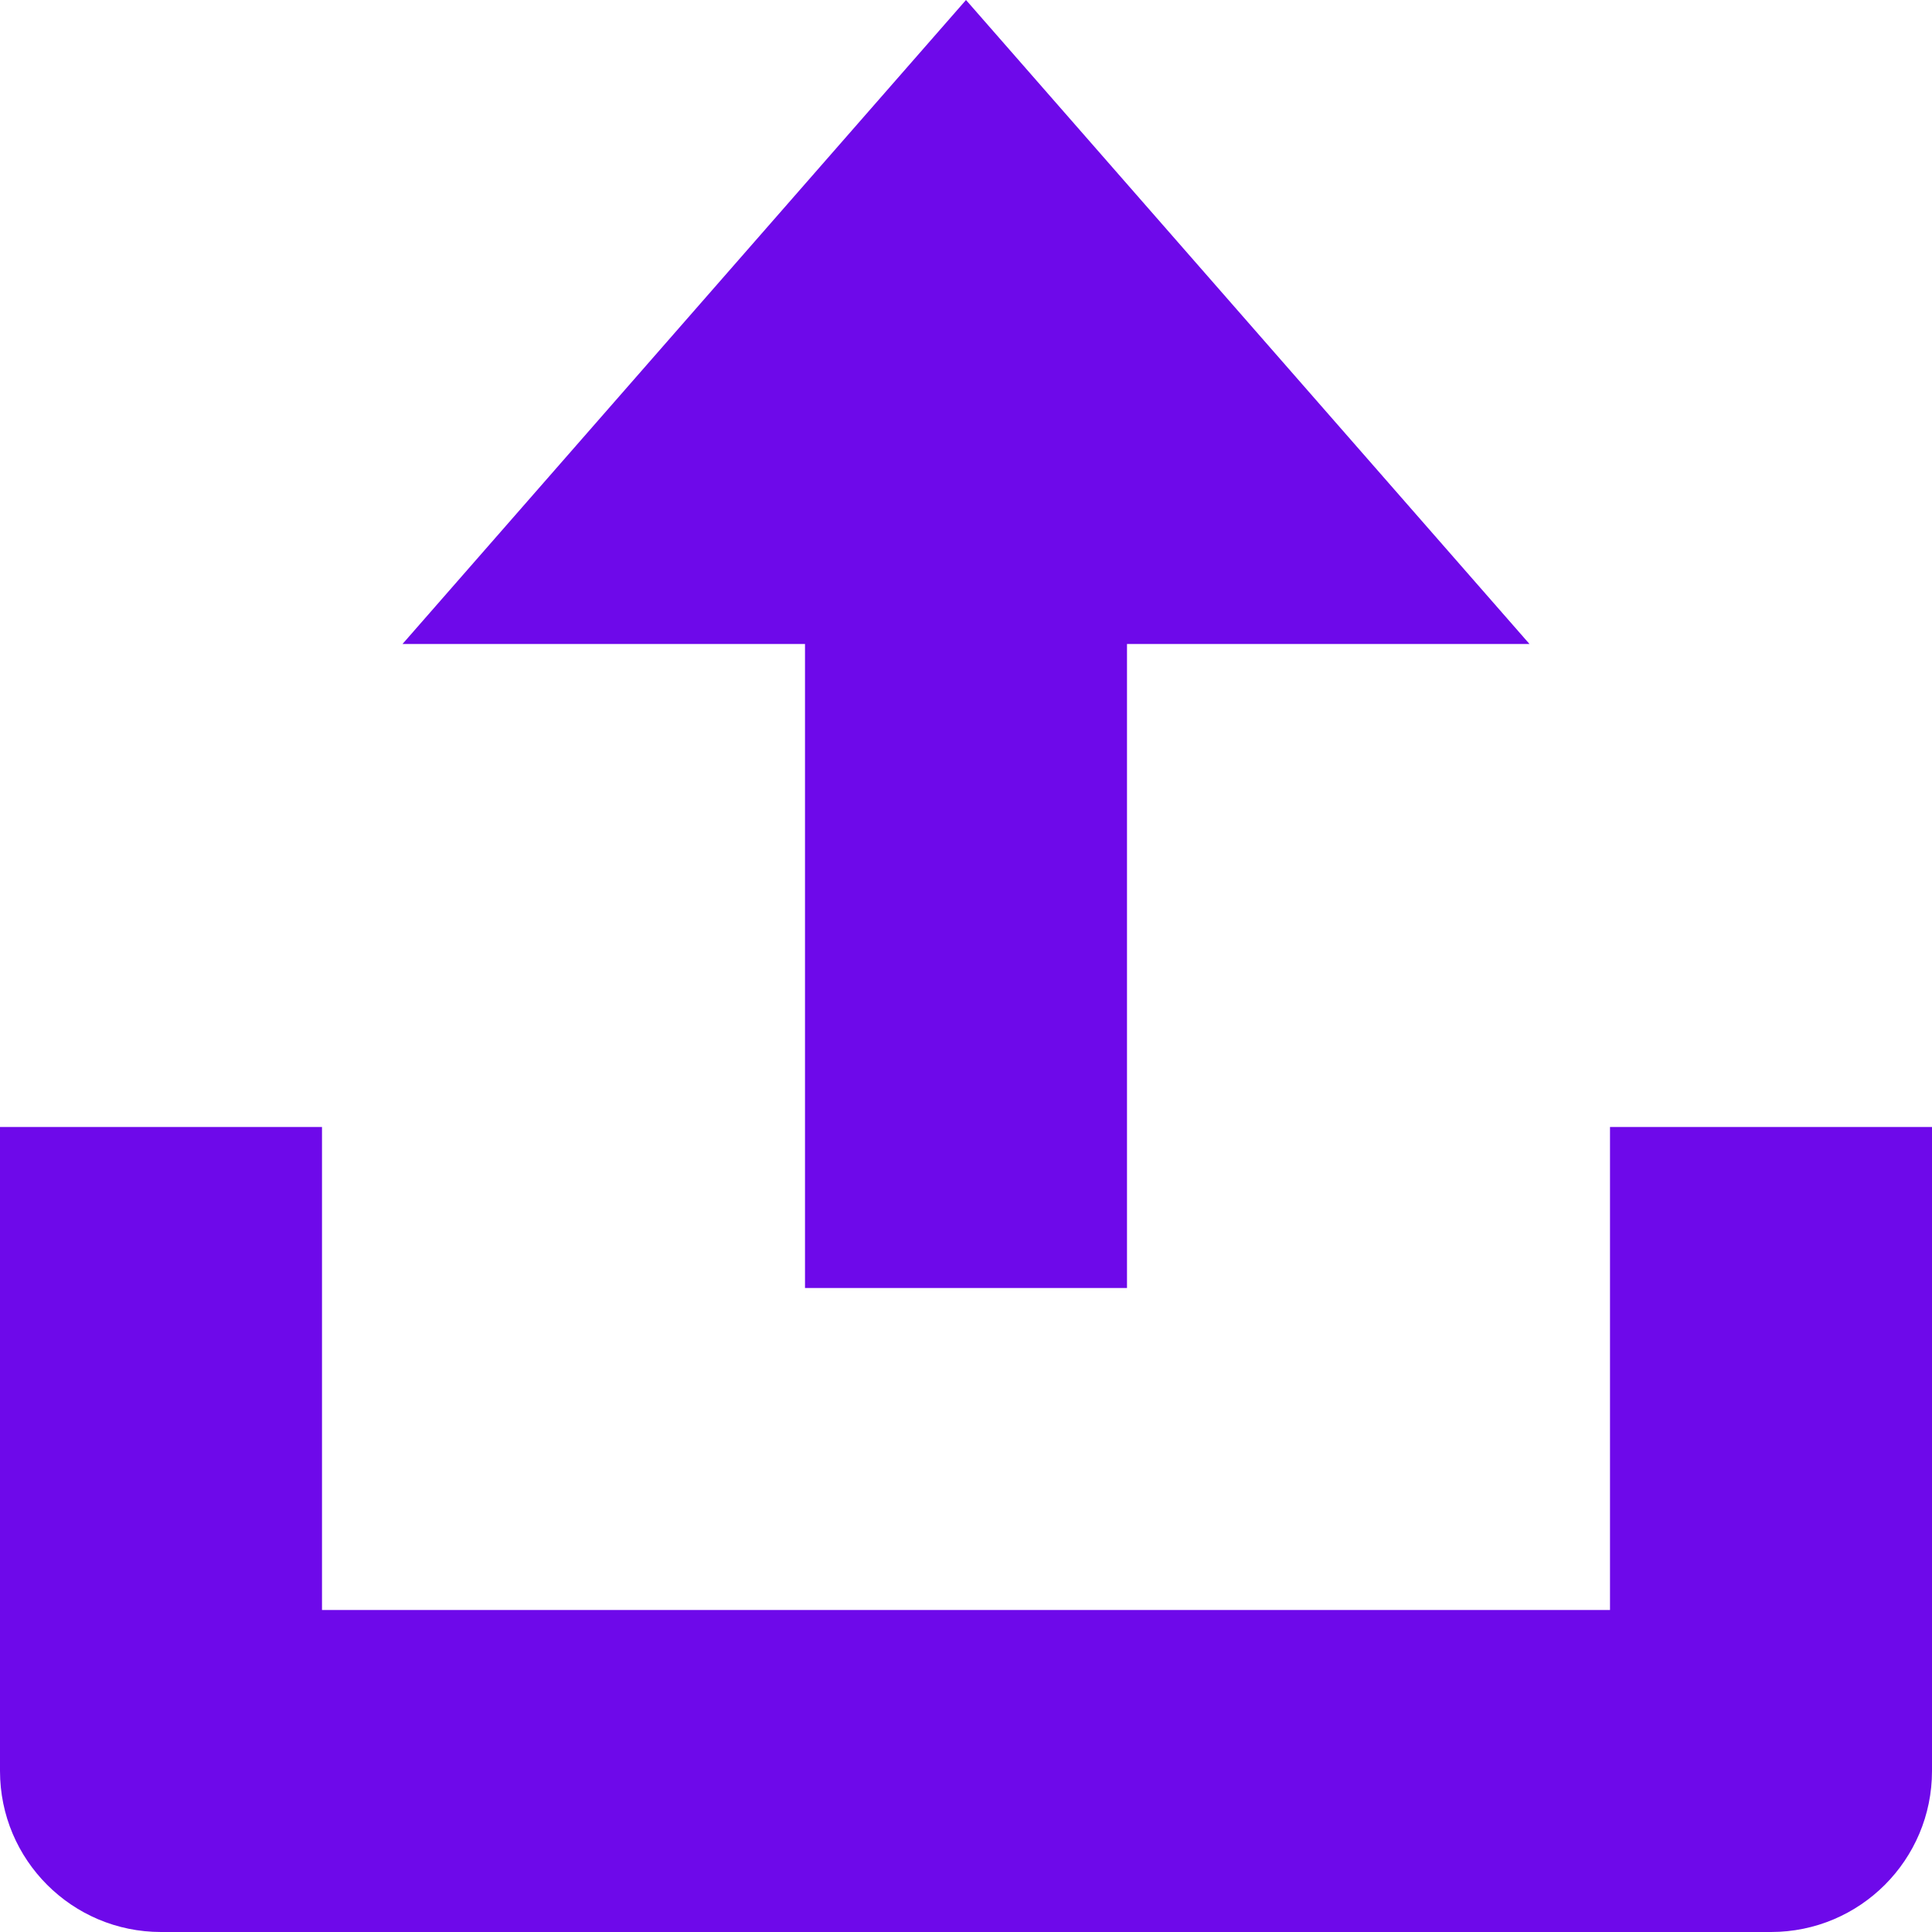
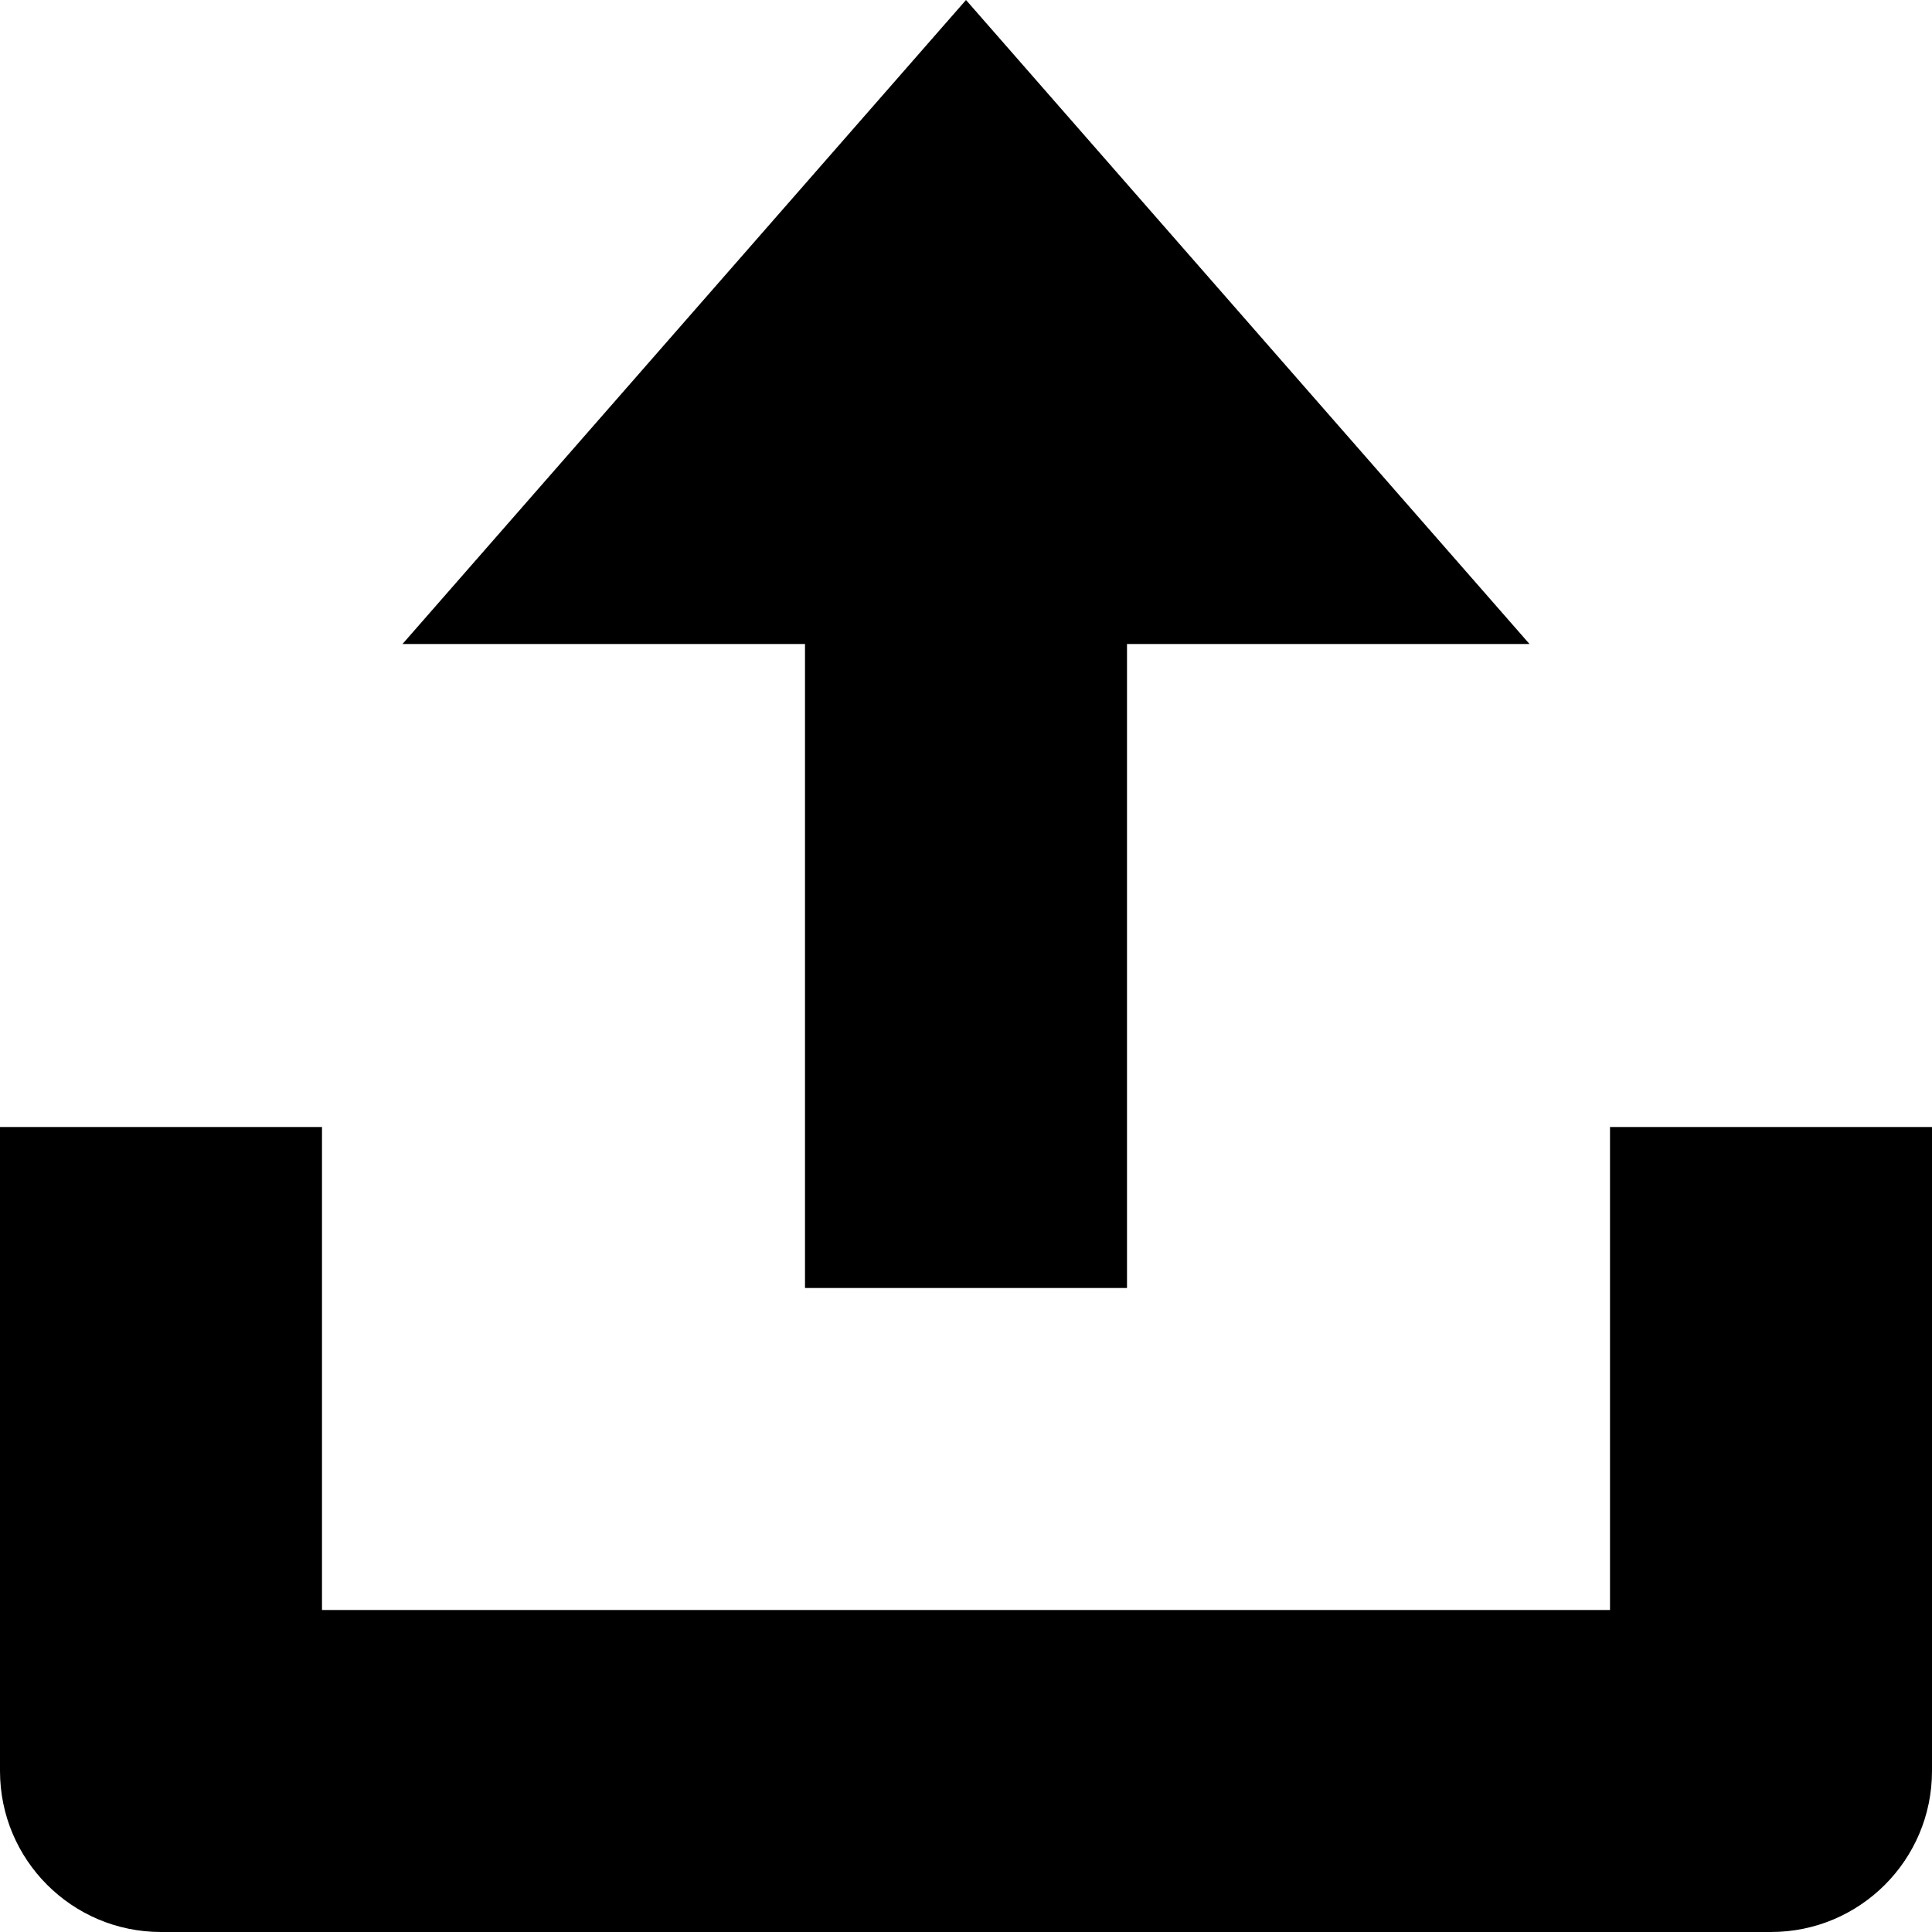
<svg xmlns="http://www.w3.org/2000/svg" id="data-upload" width="12" height="12" viewBox="0 0 12 12">
-   <path id="Path_2633" data-name="Path 2633" d="M10,7v3H2V7H0v4a1,1,0,0,0,1,1H11a1,1,0,0,0,1-1V7Z" fill="#6e09ea" />
-   <path id="Path_2634" data-name="Path 2634" d="M5,8H7V4H9.5L6,0,2.5,4H5Z" fill="#6e09ea" />
+   <path id="Path_2633" data-name="Path 2633" d="M10,7v3H2V7H0v4a1,1,0,0,0,1,1H11a1,1,0,0,0,1-1V7Z" />
+   <path id="Path_2634" data-name="Path 2634" d="M5,8H7V4H9.5L6,0,2.5,4H5Z" />
</svg>
